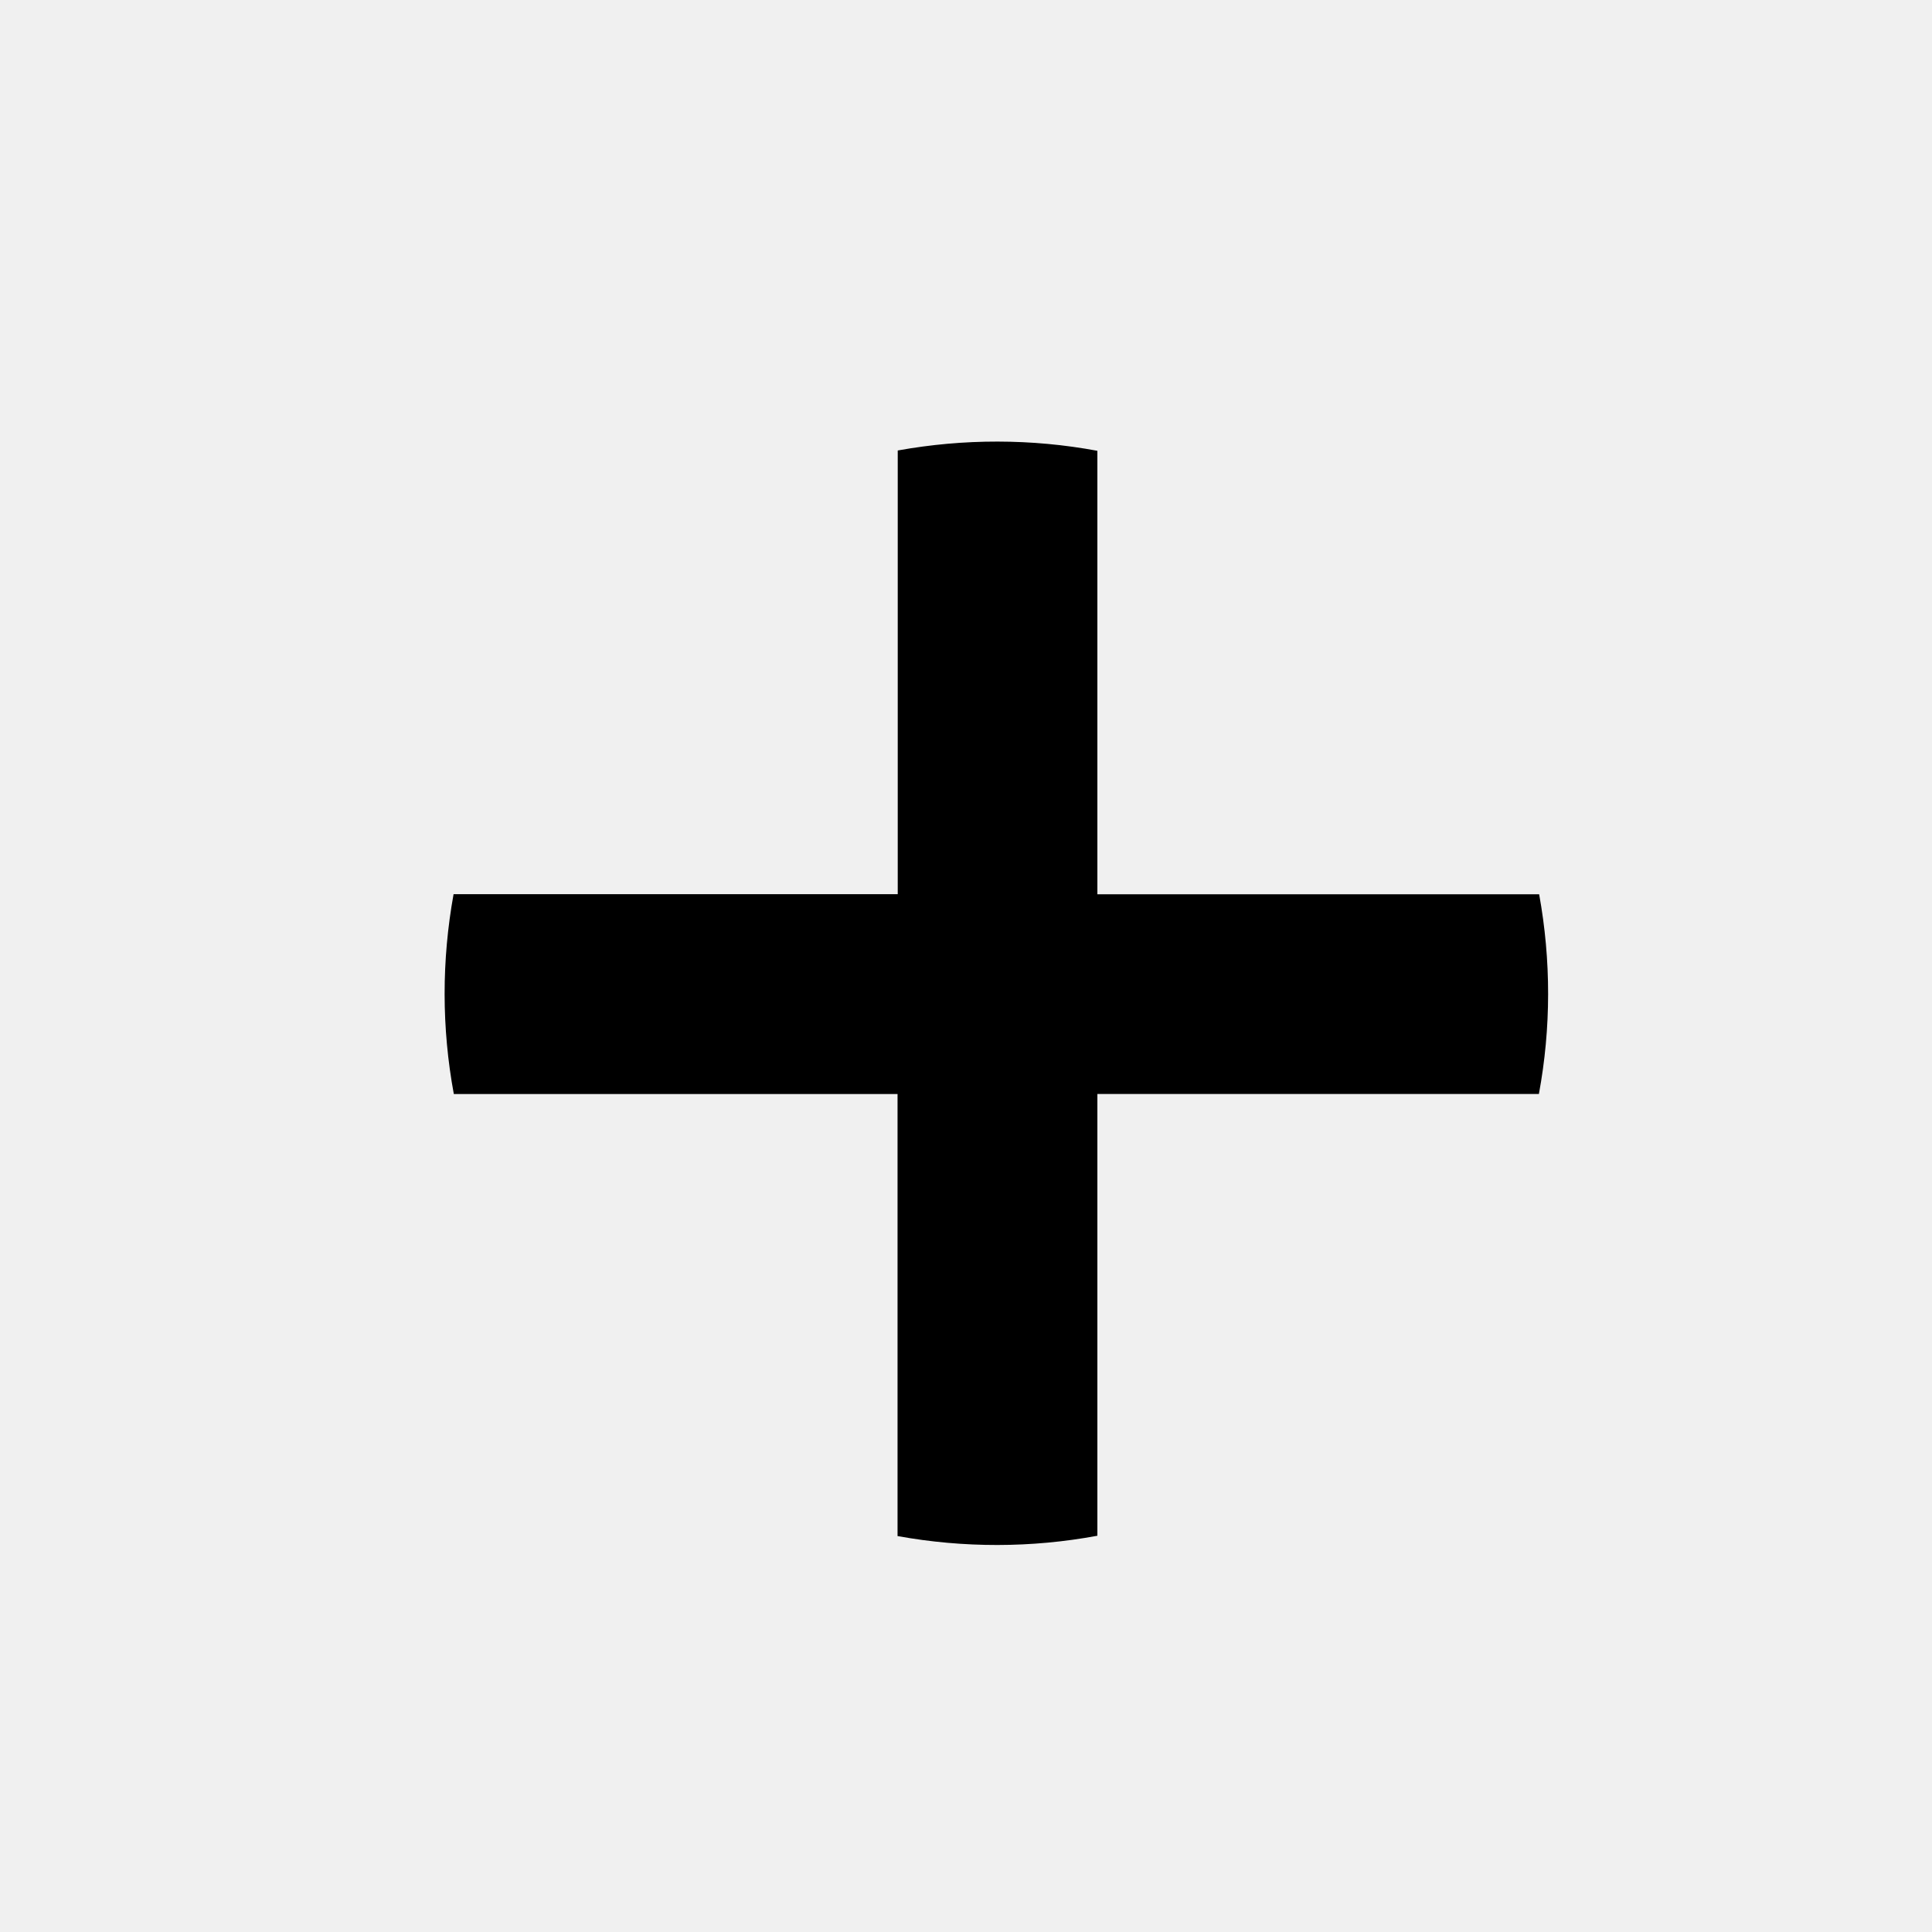
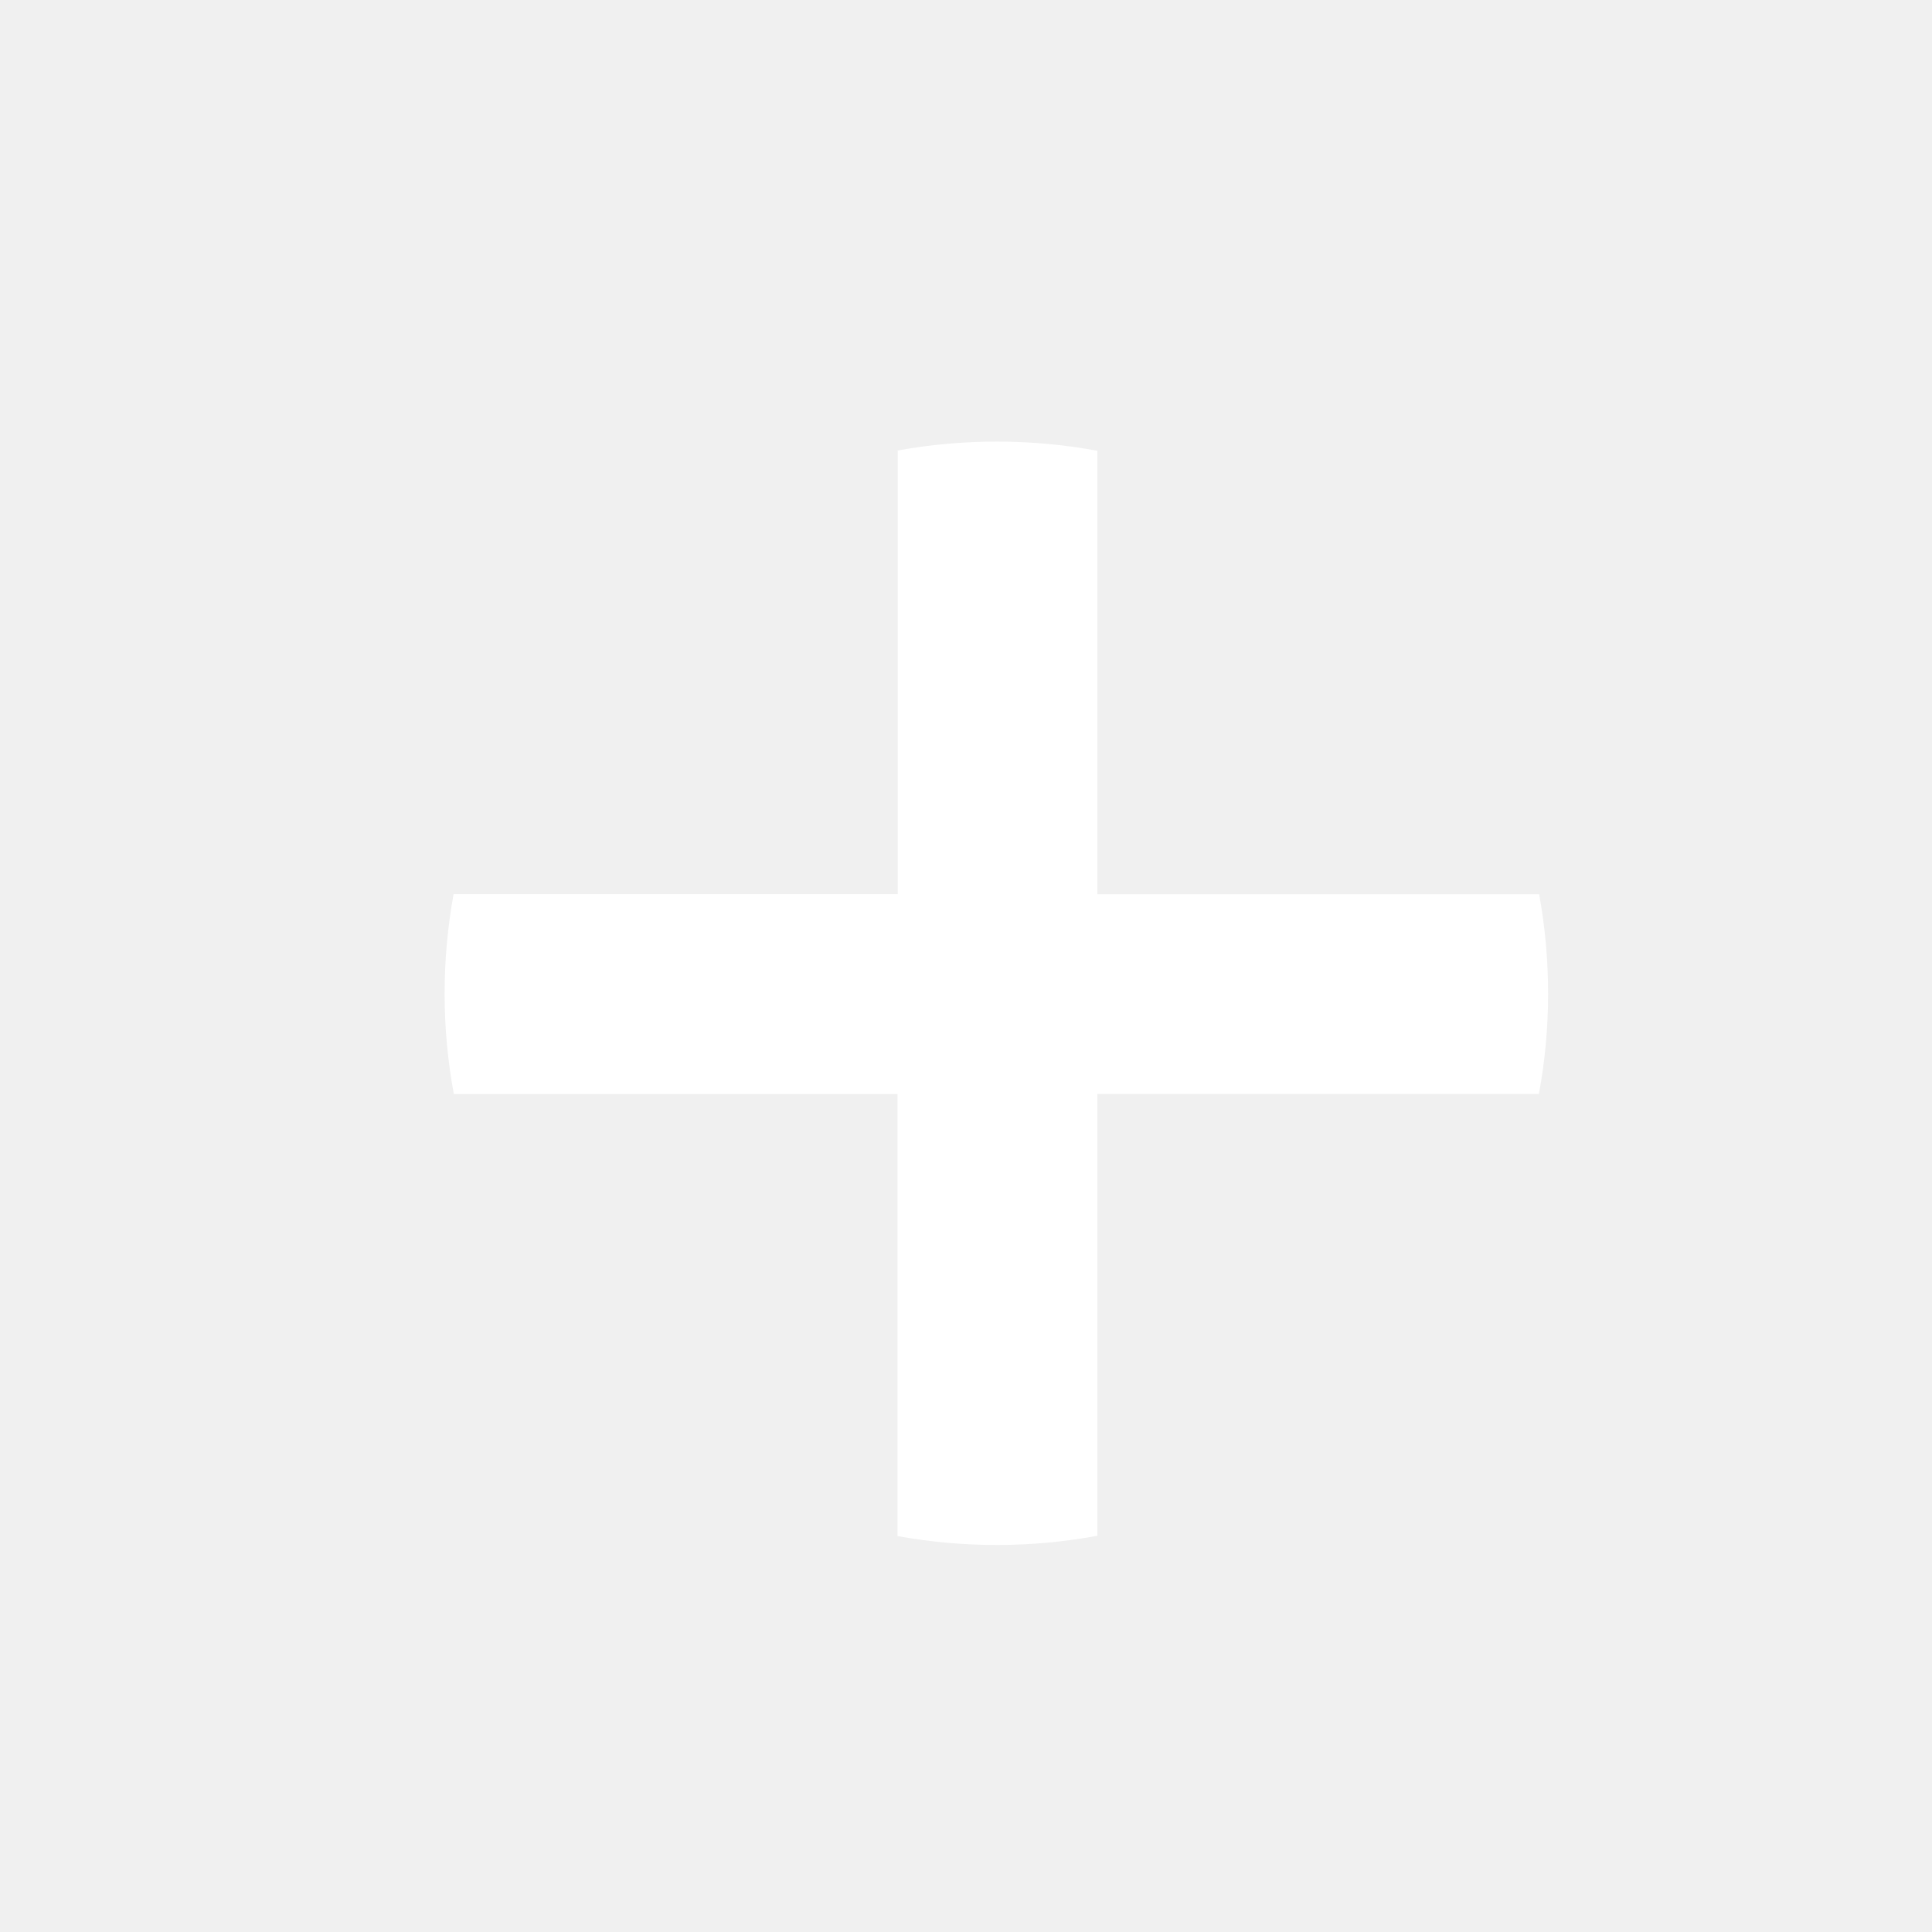
<svg xmlns="http://www.w3.org/2000/svg" version="1.1" width="30" height="30" viewBox="0 0 30 30" id="svg2">
  <defs id="defs8" />
-   <path d="M 23.9,13.886 H 17.04 V 7 C 16.017,6.81 14.964,6.81 13.94,6.995 v 6.89 H 7.043 c -0.186,1.026 -0.186,2.078 0.004,3.103 h 6.89 v 6.864 c 1.026,0.186 2.08,0.185 3.103,-0.005 v -6.86 h 6.856 c 0.19,-1.025 0.19,-2.076 0.004,-3.1 z" id="path4" />
+   <path d="M 23.9,13.886 H 17.04 V 7 C 16.017,6.81 14.964,6.81 13.94,6.995 v 6.89 H 7.043 c -0.186,1.026 -0.186,2.078 0.004,3.103 h 6.89 v 6.864 c 1.026,0.186 2.08,0.185 3.103,-0.005 v -6.86 h 6.856 c 0.19,-1.025 0.19,-2.076 0.004,-3.1 z" id="path4" style="fill:#ffffff" />
</svg>
